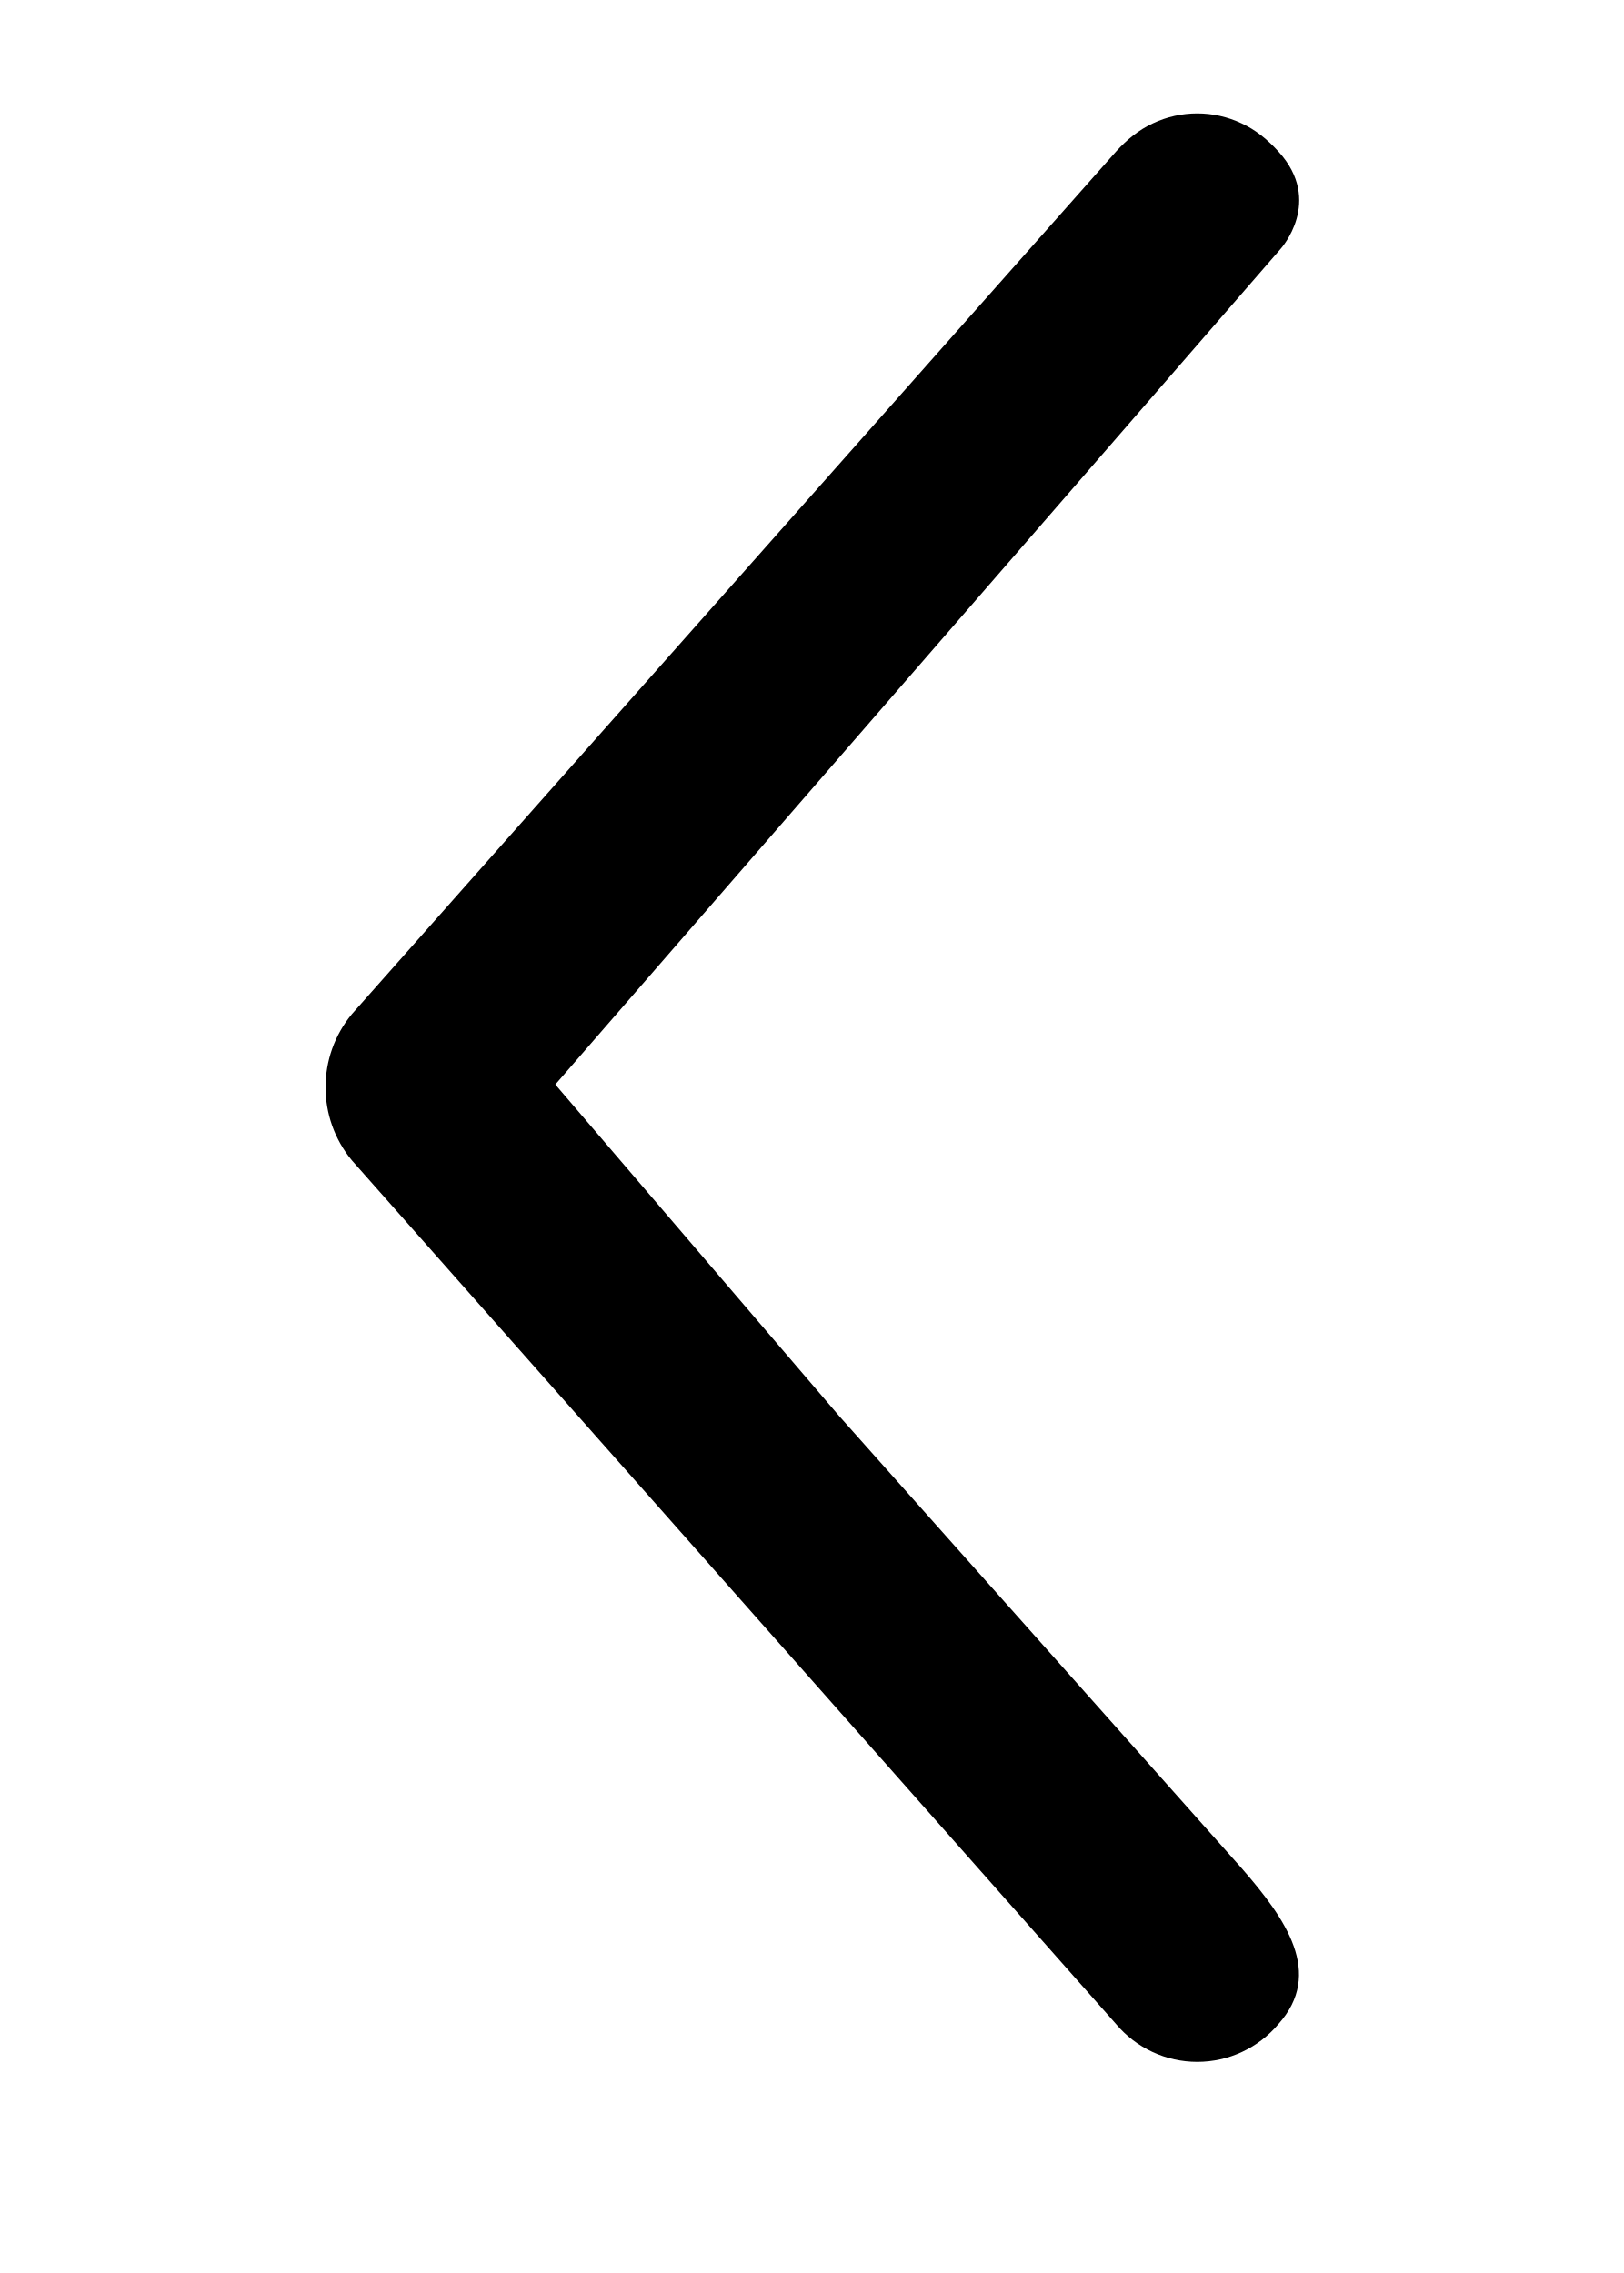
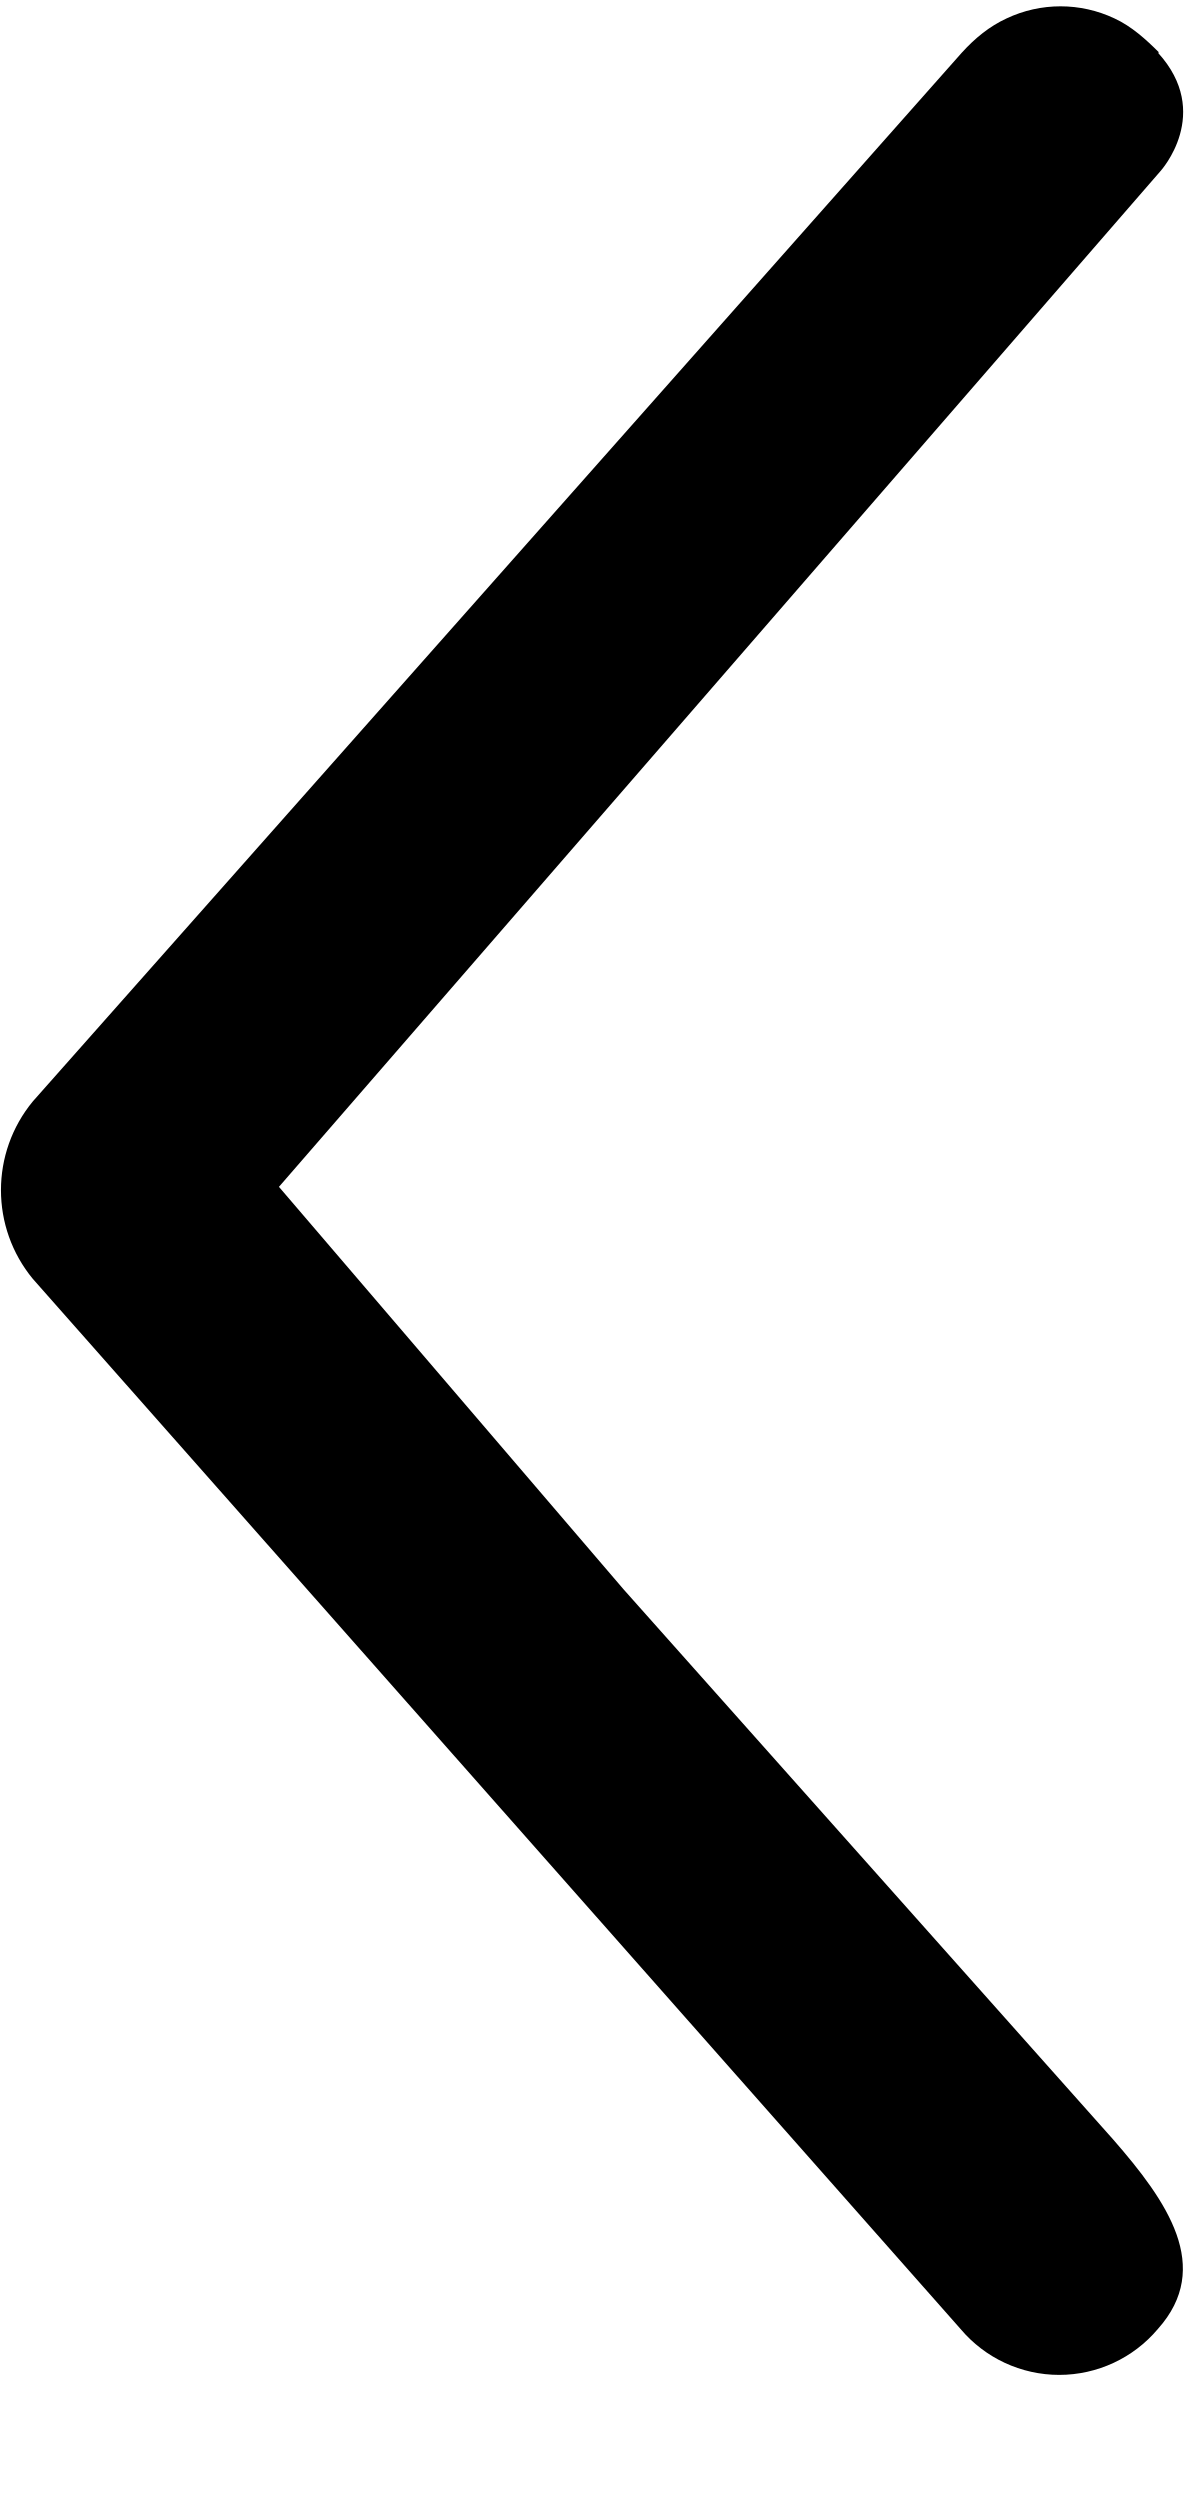
- <svg xmlns="http://www.w3.org/2000/svg" width="15" height="21" fill="none">
-   <path d="M11.81 1.4c-.1-.11-.21-.2-.34-.26a.96.96 0 00-.82 0c-.13.06-.24.15-.34.26L3.25 9.37a1.06 1.06 0 000 1.35l7.06 7.98a.98.98 0 001.5 0c.42-.47.07-.97-.34-1.44l-3.72-4.18-2.62-3.06 6.7-7.72s.4-.44-.02-.9z" fill="#000" />
+ <svg xmlns="http://www.w3.org/2000/svg" width="9" height="19" fill="none">
+   <path d="M8.81.4C8.71.3 8.6.2 8.47.14a.96.96 0 00-.82 0c-.13.06-.24.15-.34.26L.25 8.37a1.06 1.06 0 000 1.35L7.3 17.7a.98.98 0 001.5 0c.42-.47.07-.97-.34-1.44l-3.72-4.18-2.62-3.06 6.7-7.72s.4-.44-.02-.9z" fill="#000" />
</svg>
